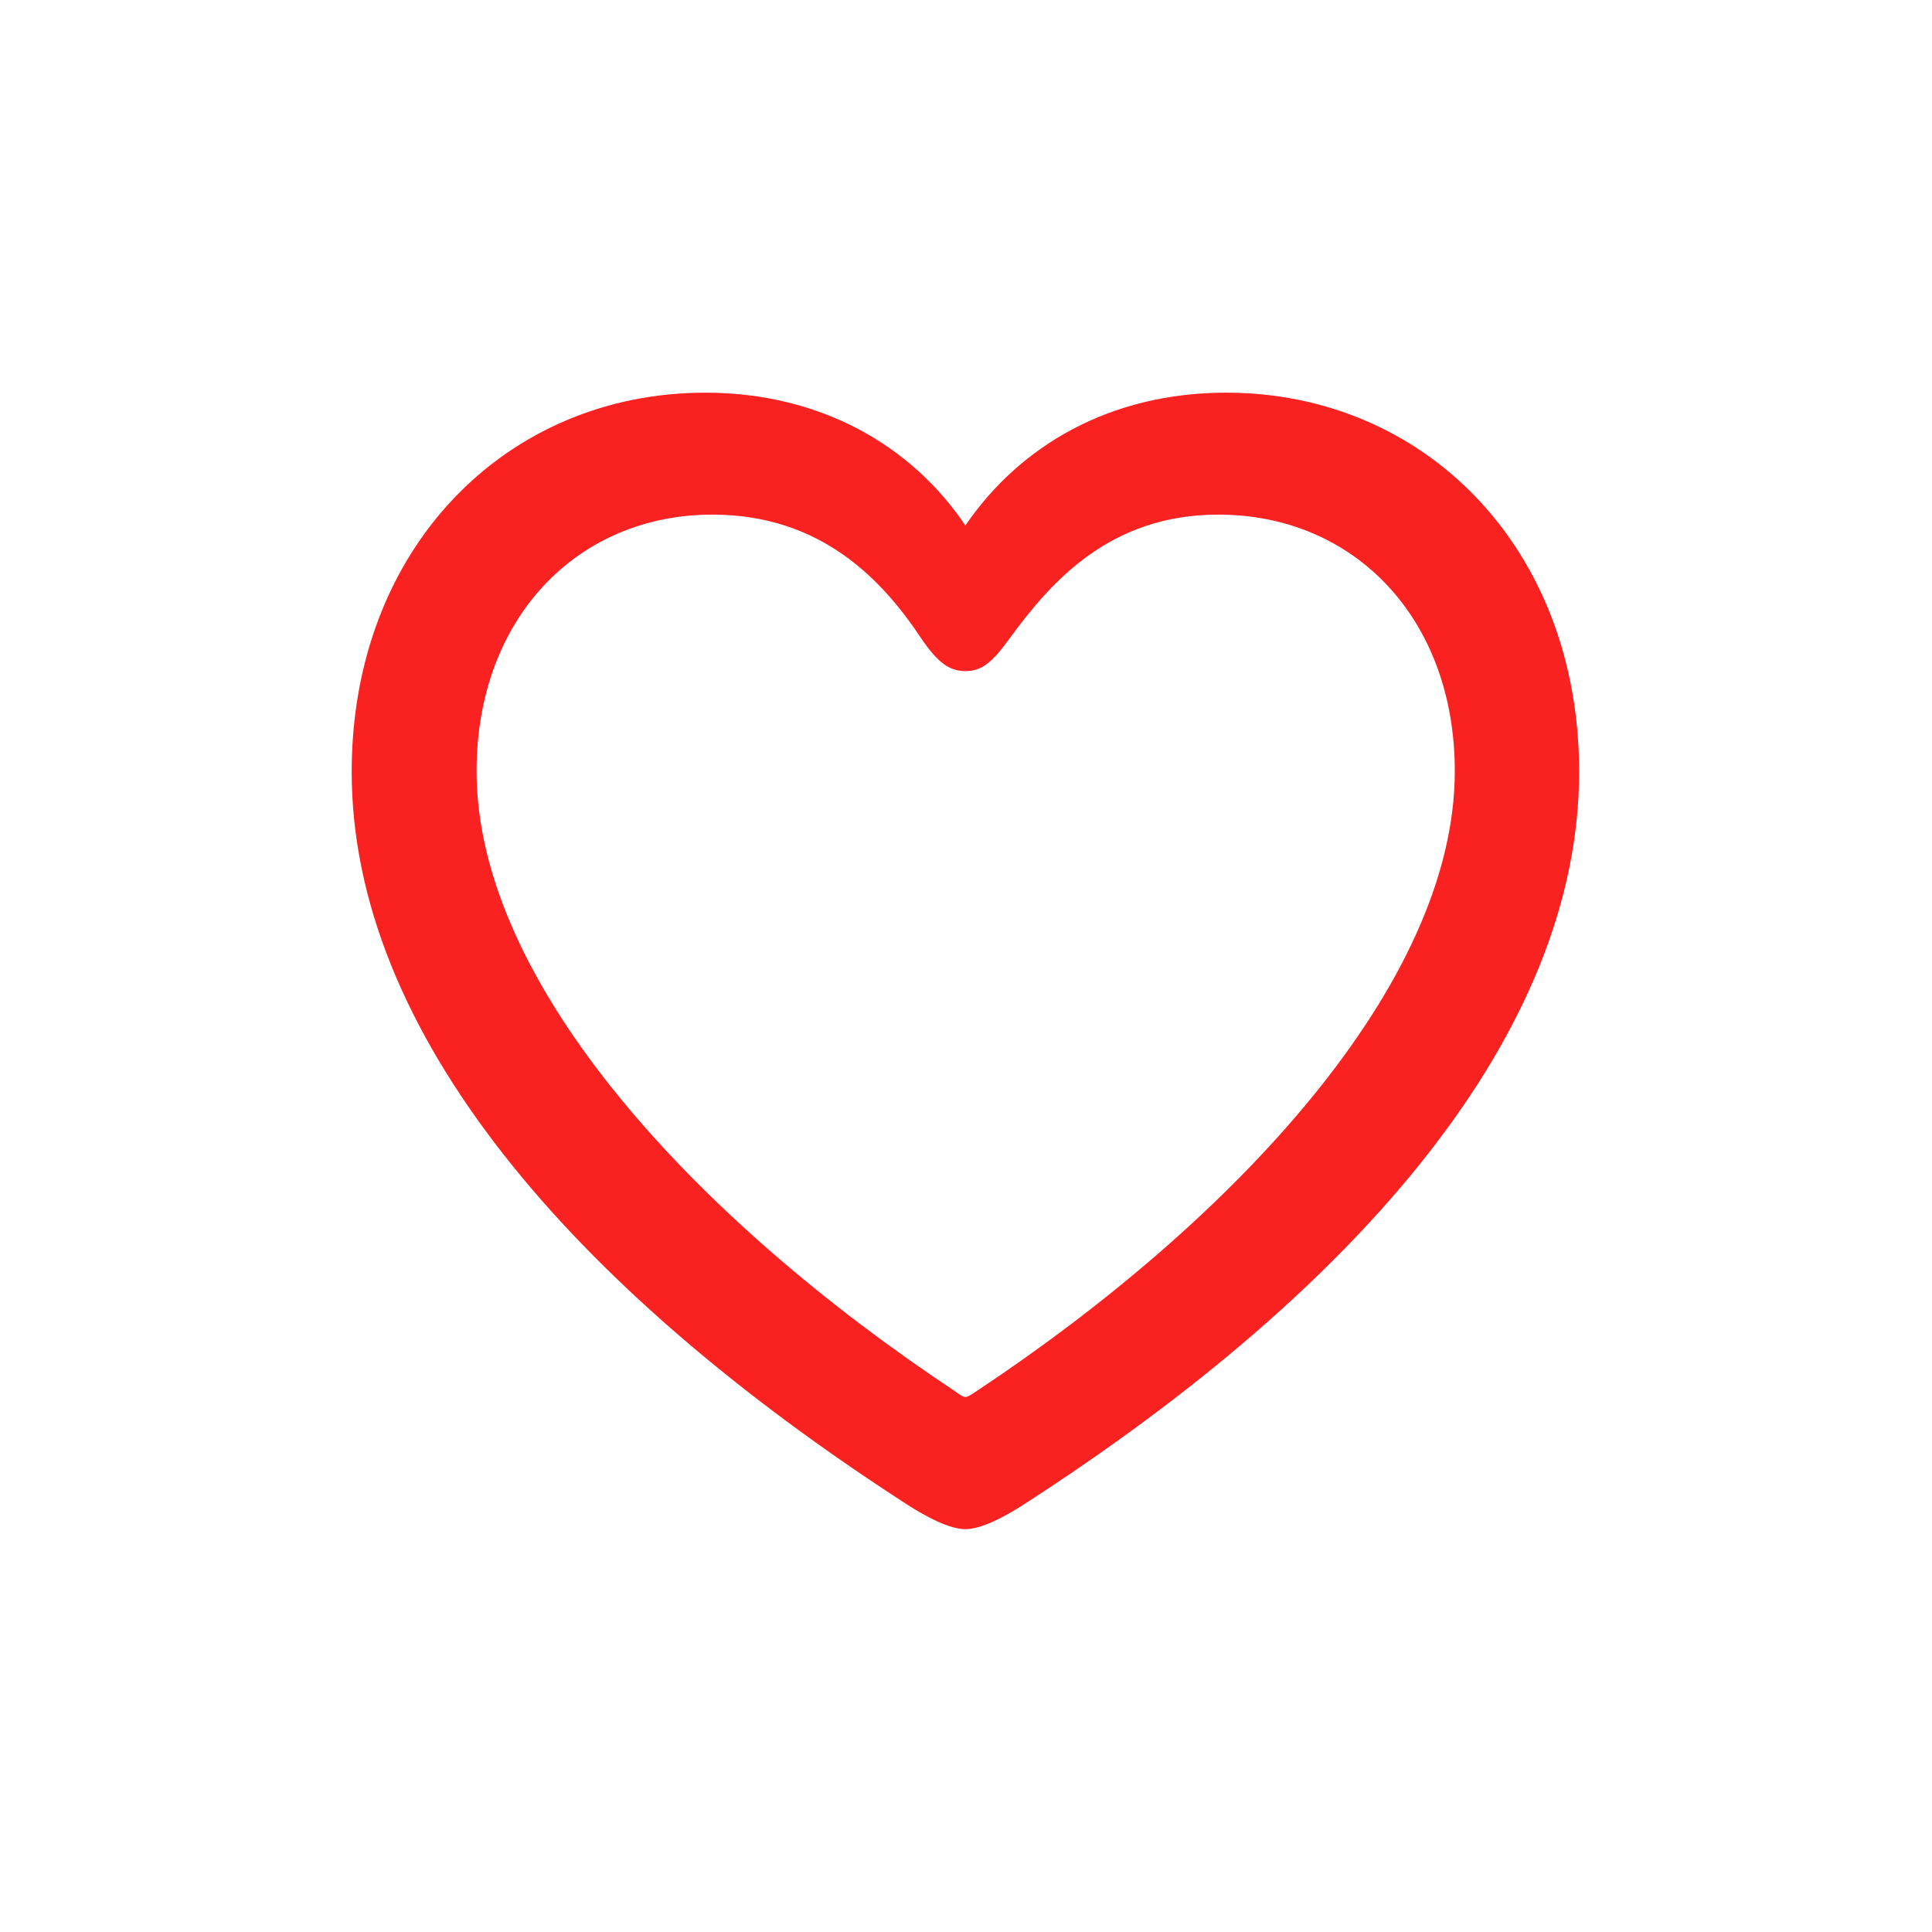
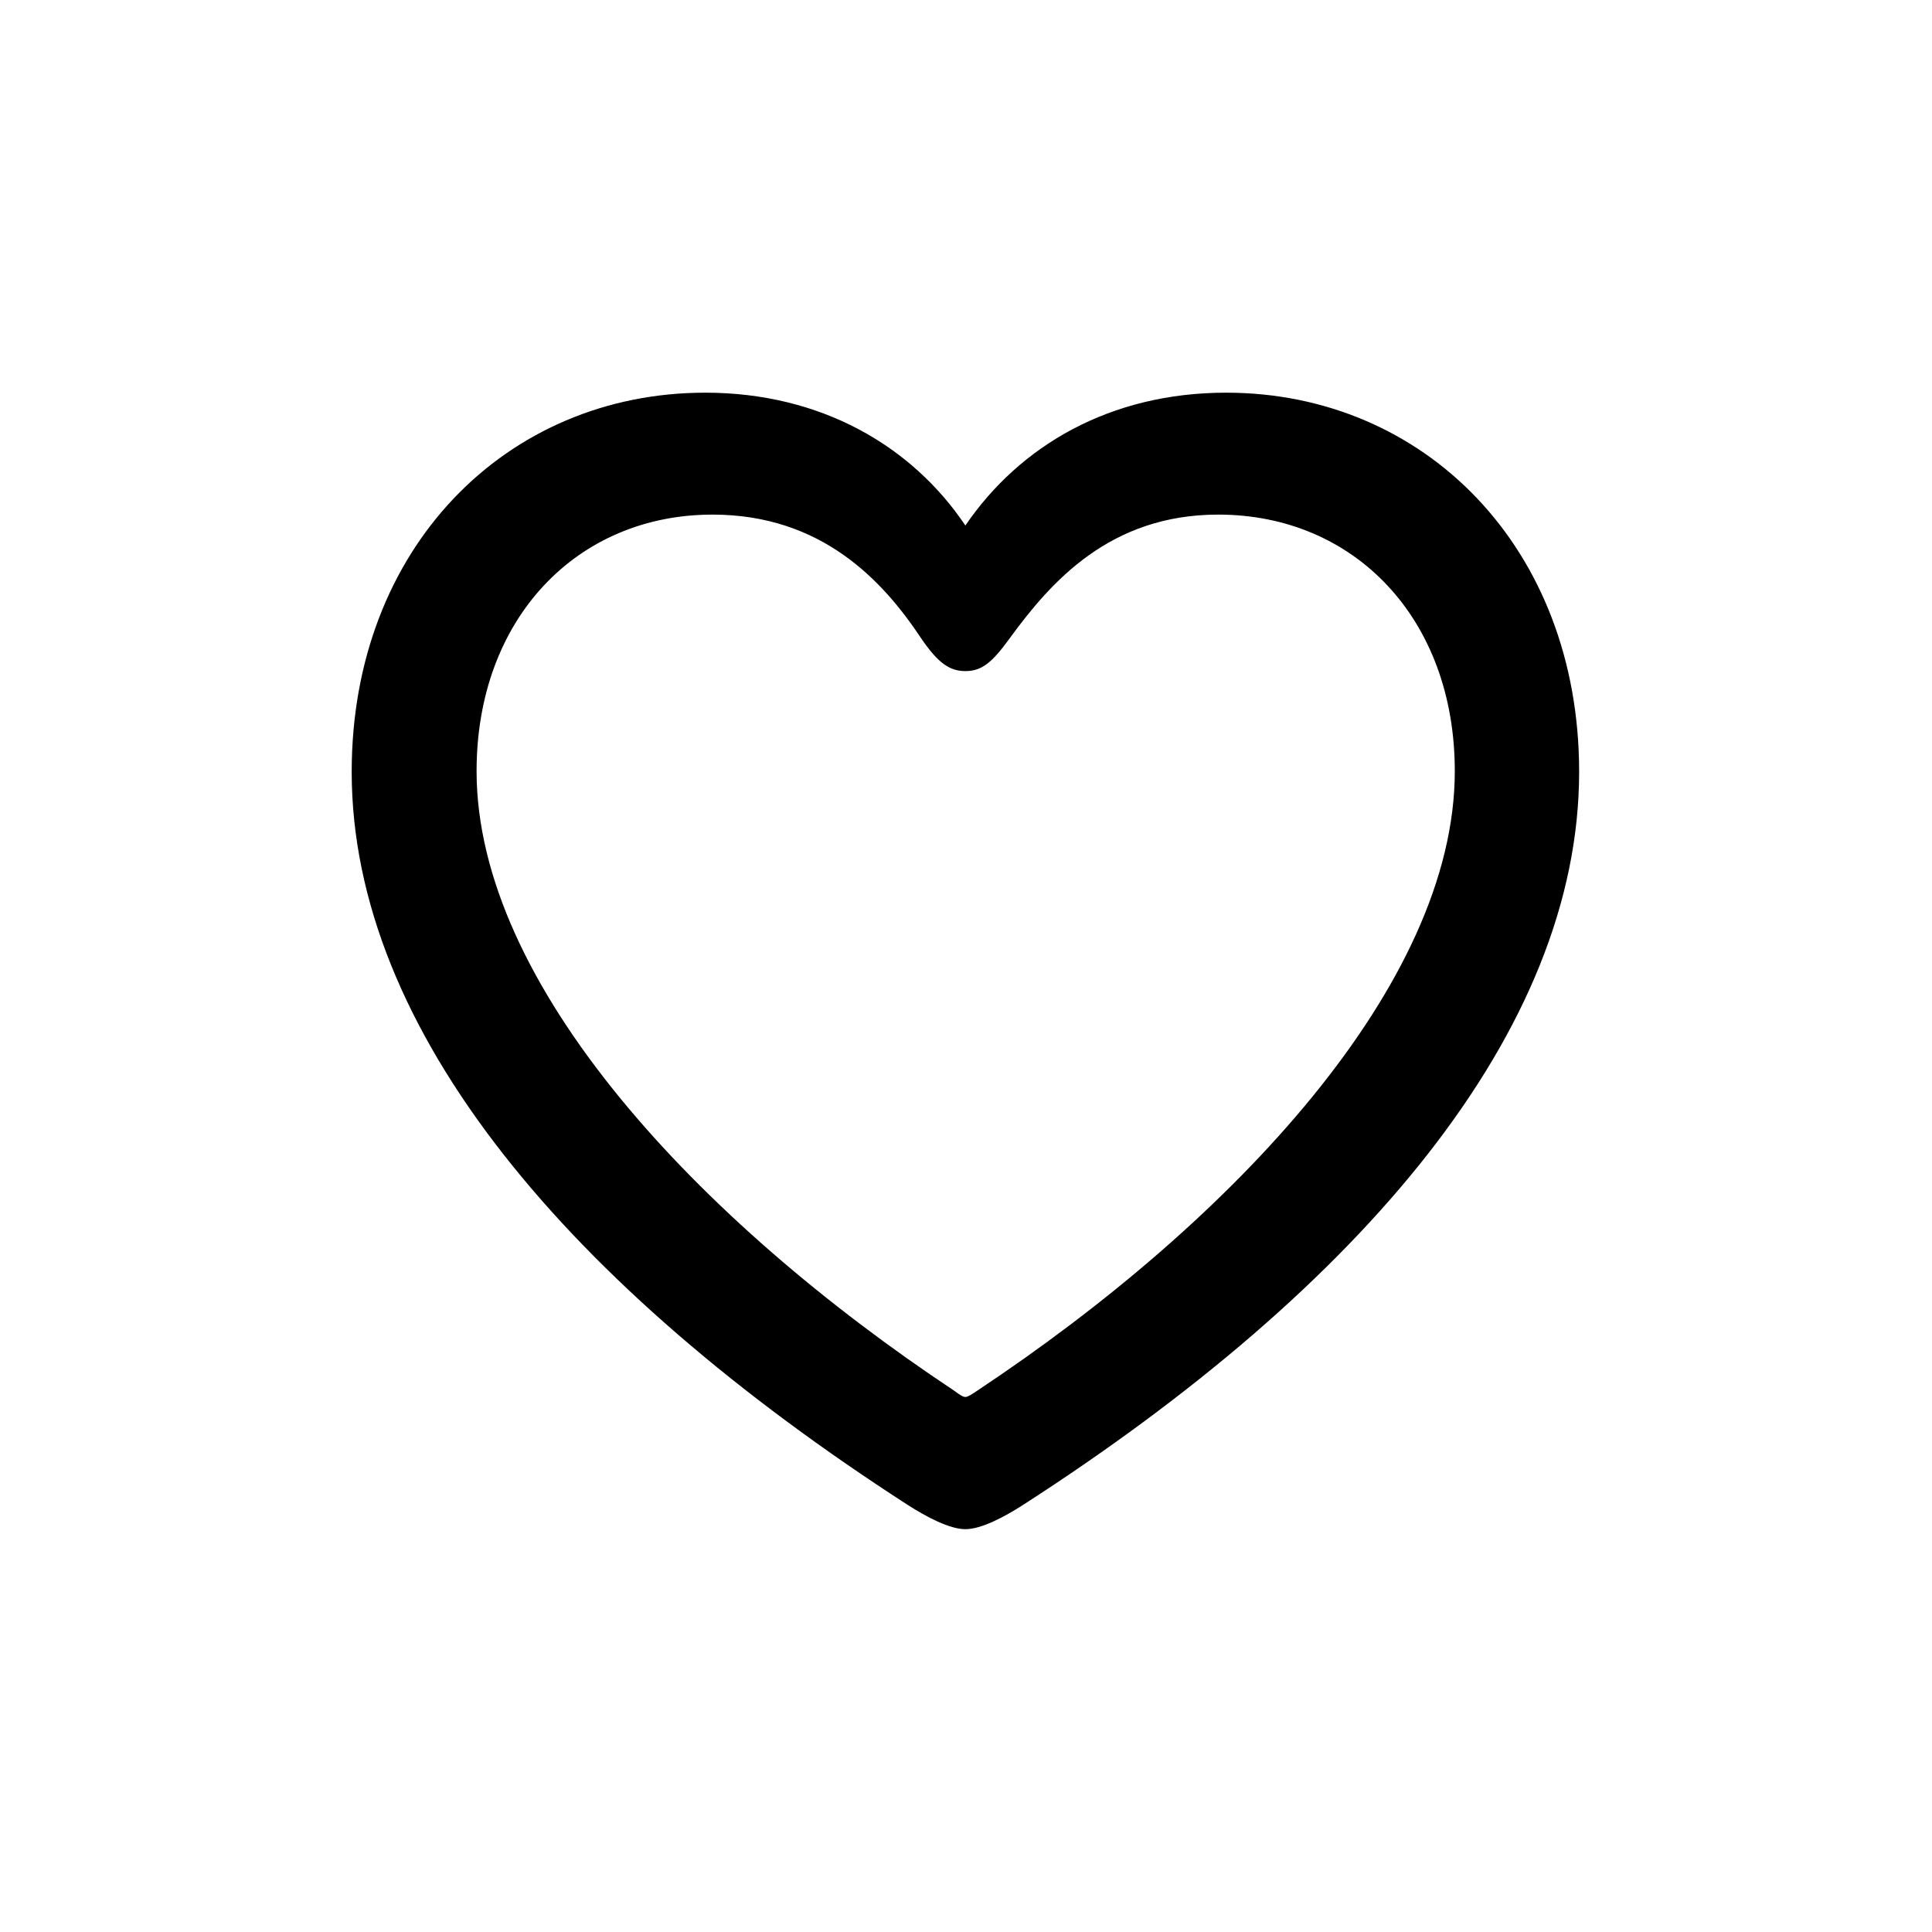
- <svg xmlns="http://www.w3.org/2000/svg" width="28" fill="rgb(250, 33, 33)" height="28" viewBox="0 0 28 28">
+ <svg xmlns="http://www.w3.org/2000/svg" width="28" fill="currentColor" height="28" viewBox="0 0 28 28">
  <path d="M5.097 11.185C5.097 14.938 8.252 18.646 13.156 21.811C13.429 21.986 13.763 22.162 13.991 22.162C14.22 22.162 14.554 21.986 14.826 21.811C19.739 18.646 22.886 14.938 22.886 11.185C22.886 7.941 20.645 5.691 17.77 5.691C16.092 5.691 14.782 6.456 13.991 7.616C13.218 6.465 11.899 5.691 10.221 5.691C7.338 5.691 5.097 7.941 5.097 11.185ZM6.907 11.176C6.907 8.961 8.366 7.458 10.326 7.458C11.908 7.458 12.796 8.416 13.35 9.251C13.596 9.611 13.763 9.726 13.991 9.726C14.229 9.726 14.378 9.603 14.633 9.251C15.23 8.434 16.083 7.458 17.656 7.458C19.625 7.458 21.084 8.961 21.084 11.176C21.084 14.27 17.867 17.697 14.158 20.158C14.079 20.211 14.026 20.246 13.991 20.246C13.956 20.246 13.903 20.211 13.833 20.158C10.124 17.697 6.907 14.27 6.907 11.176Z" />
</svg>
